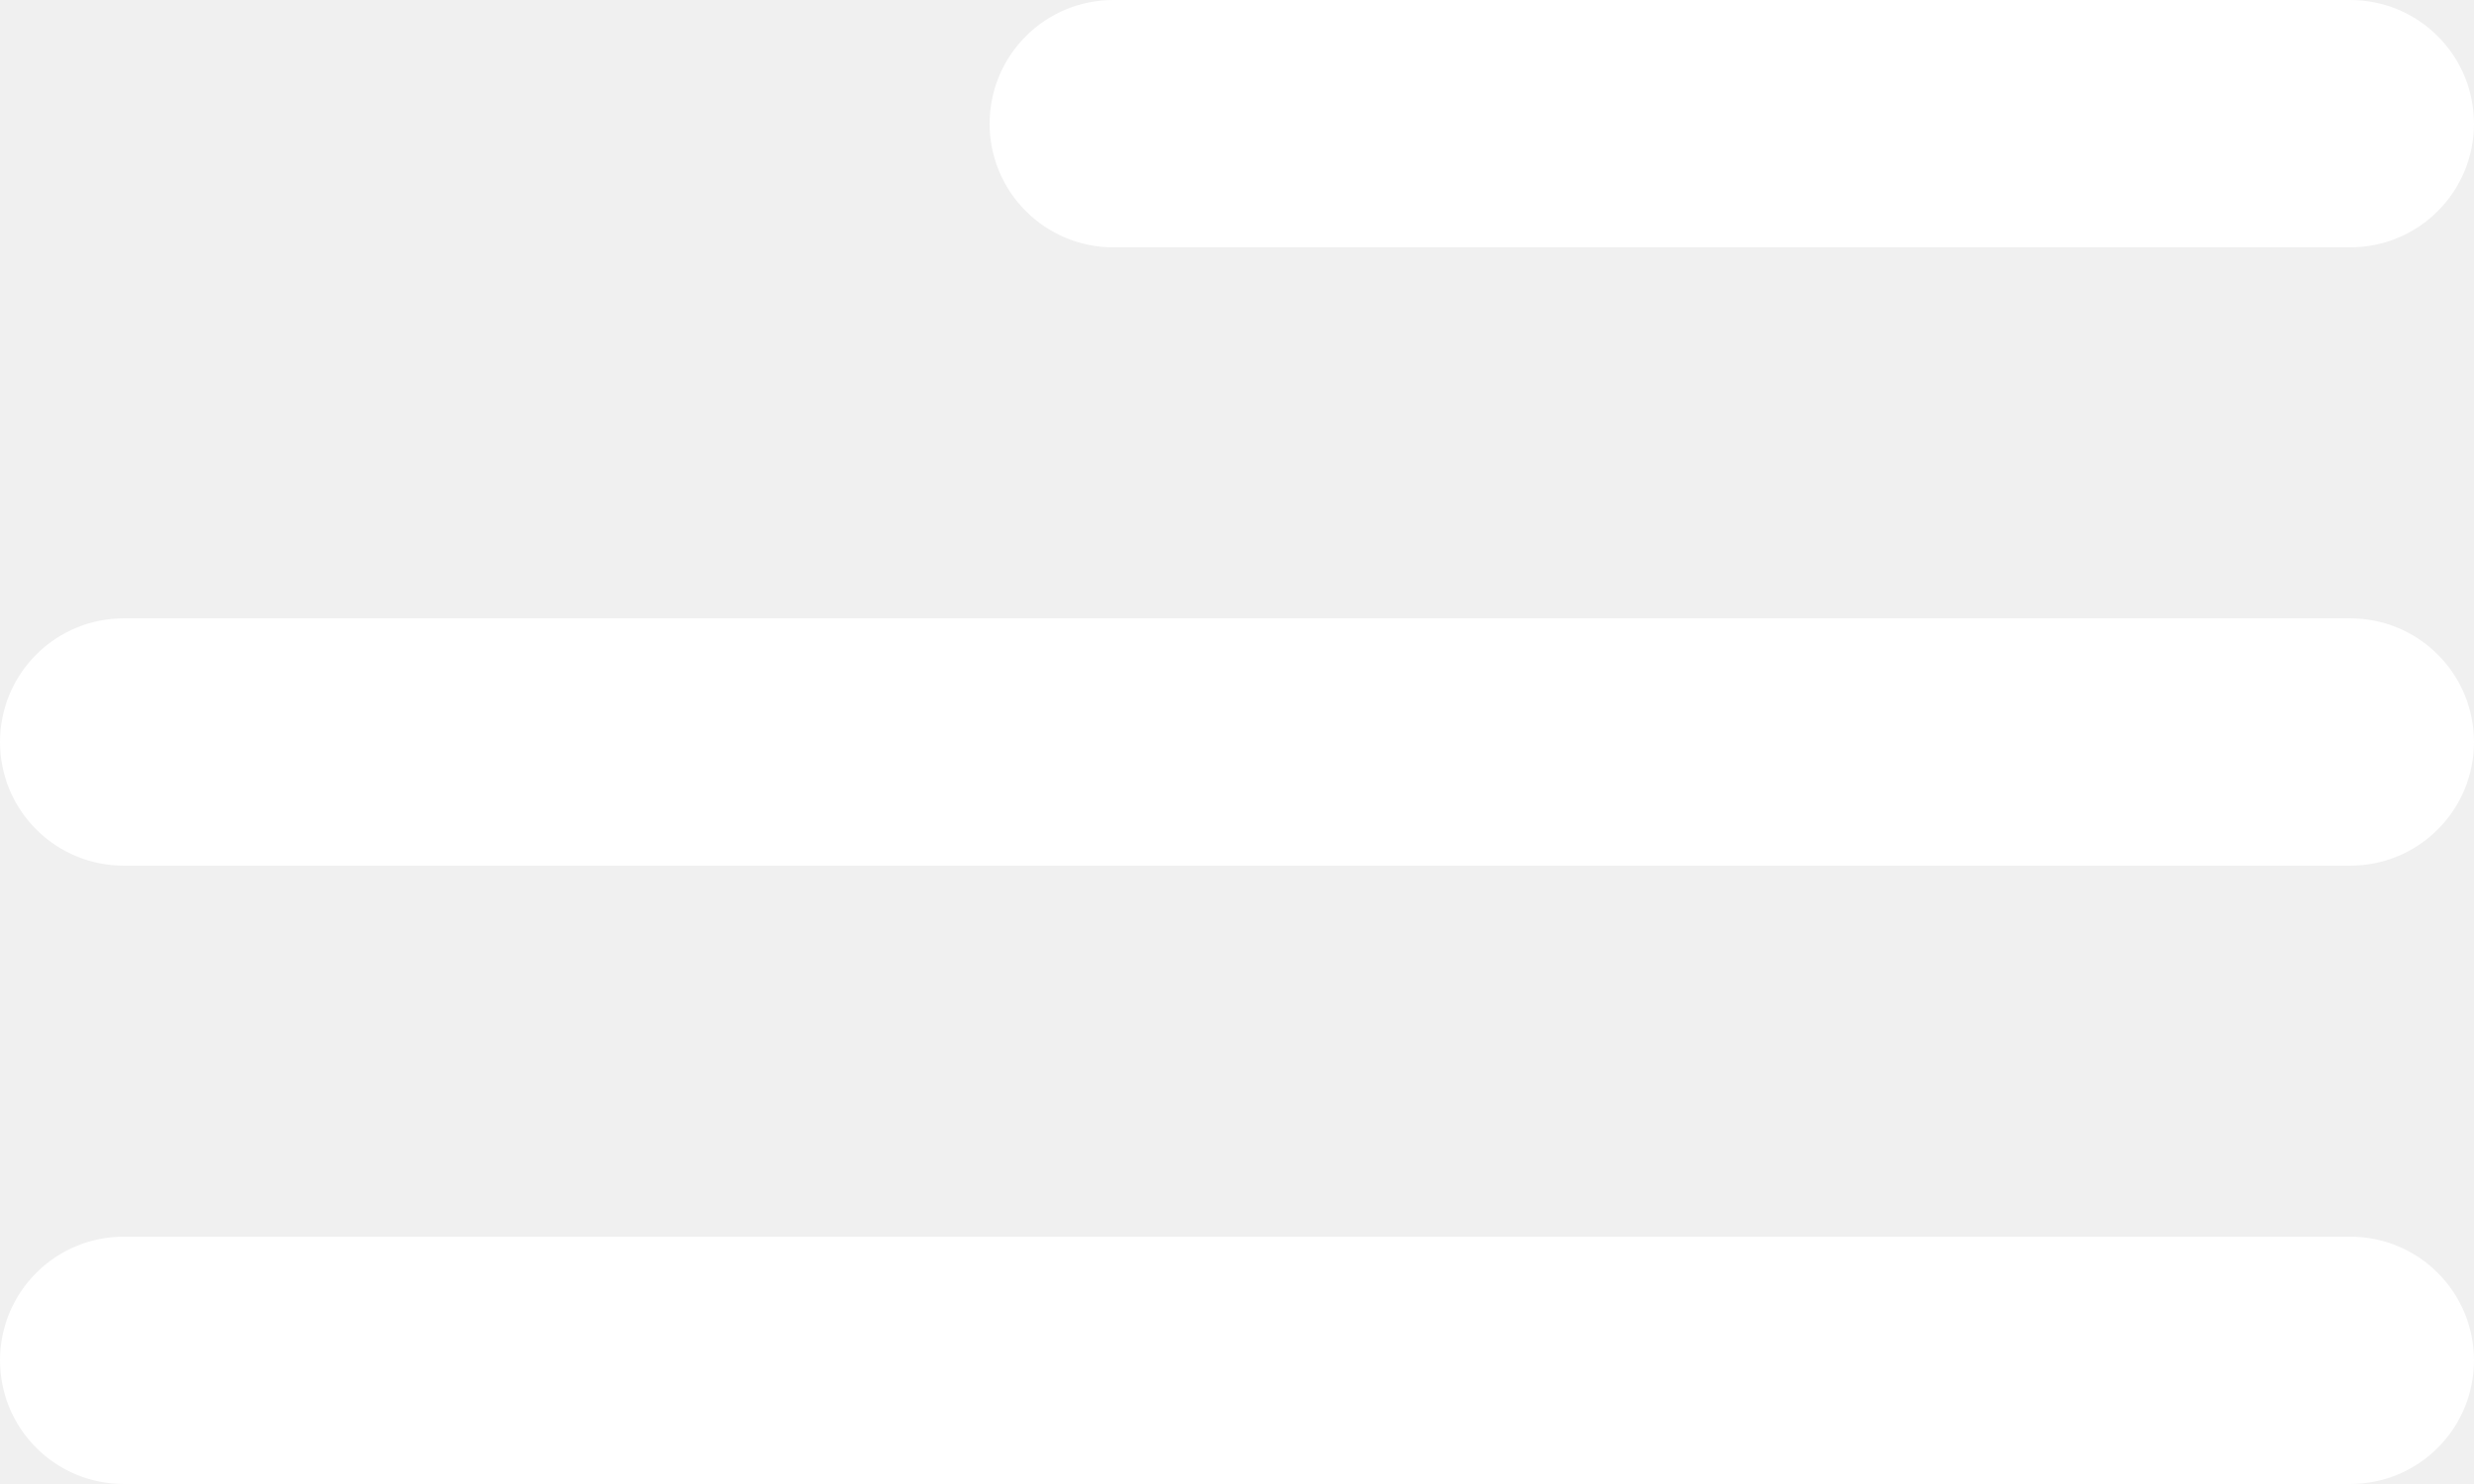
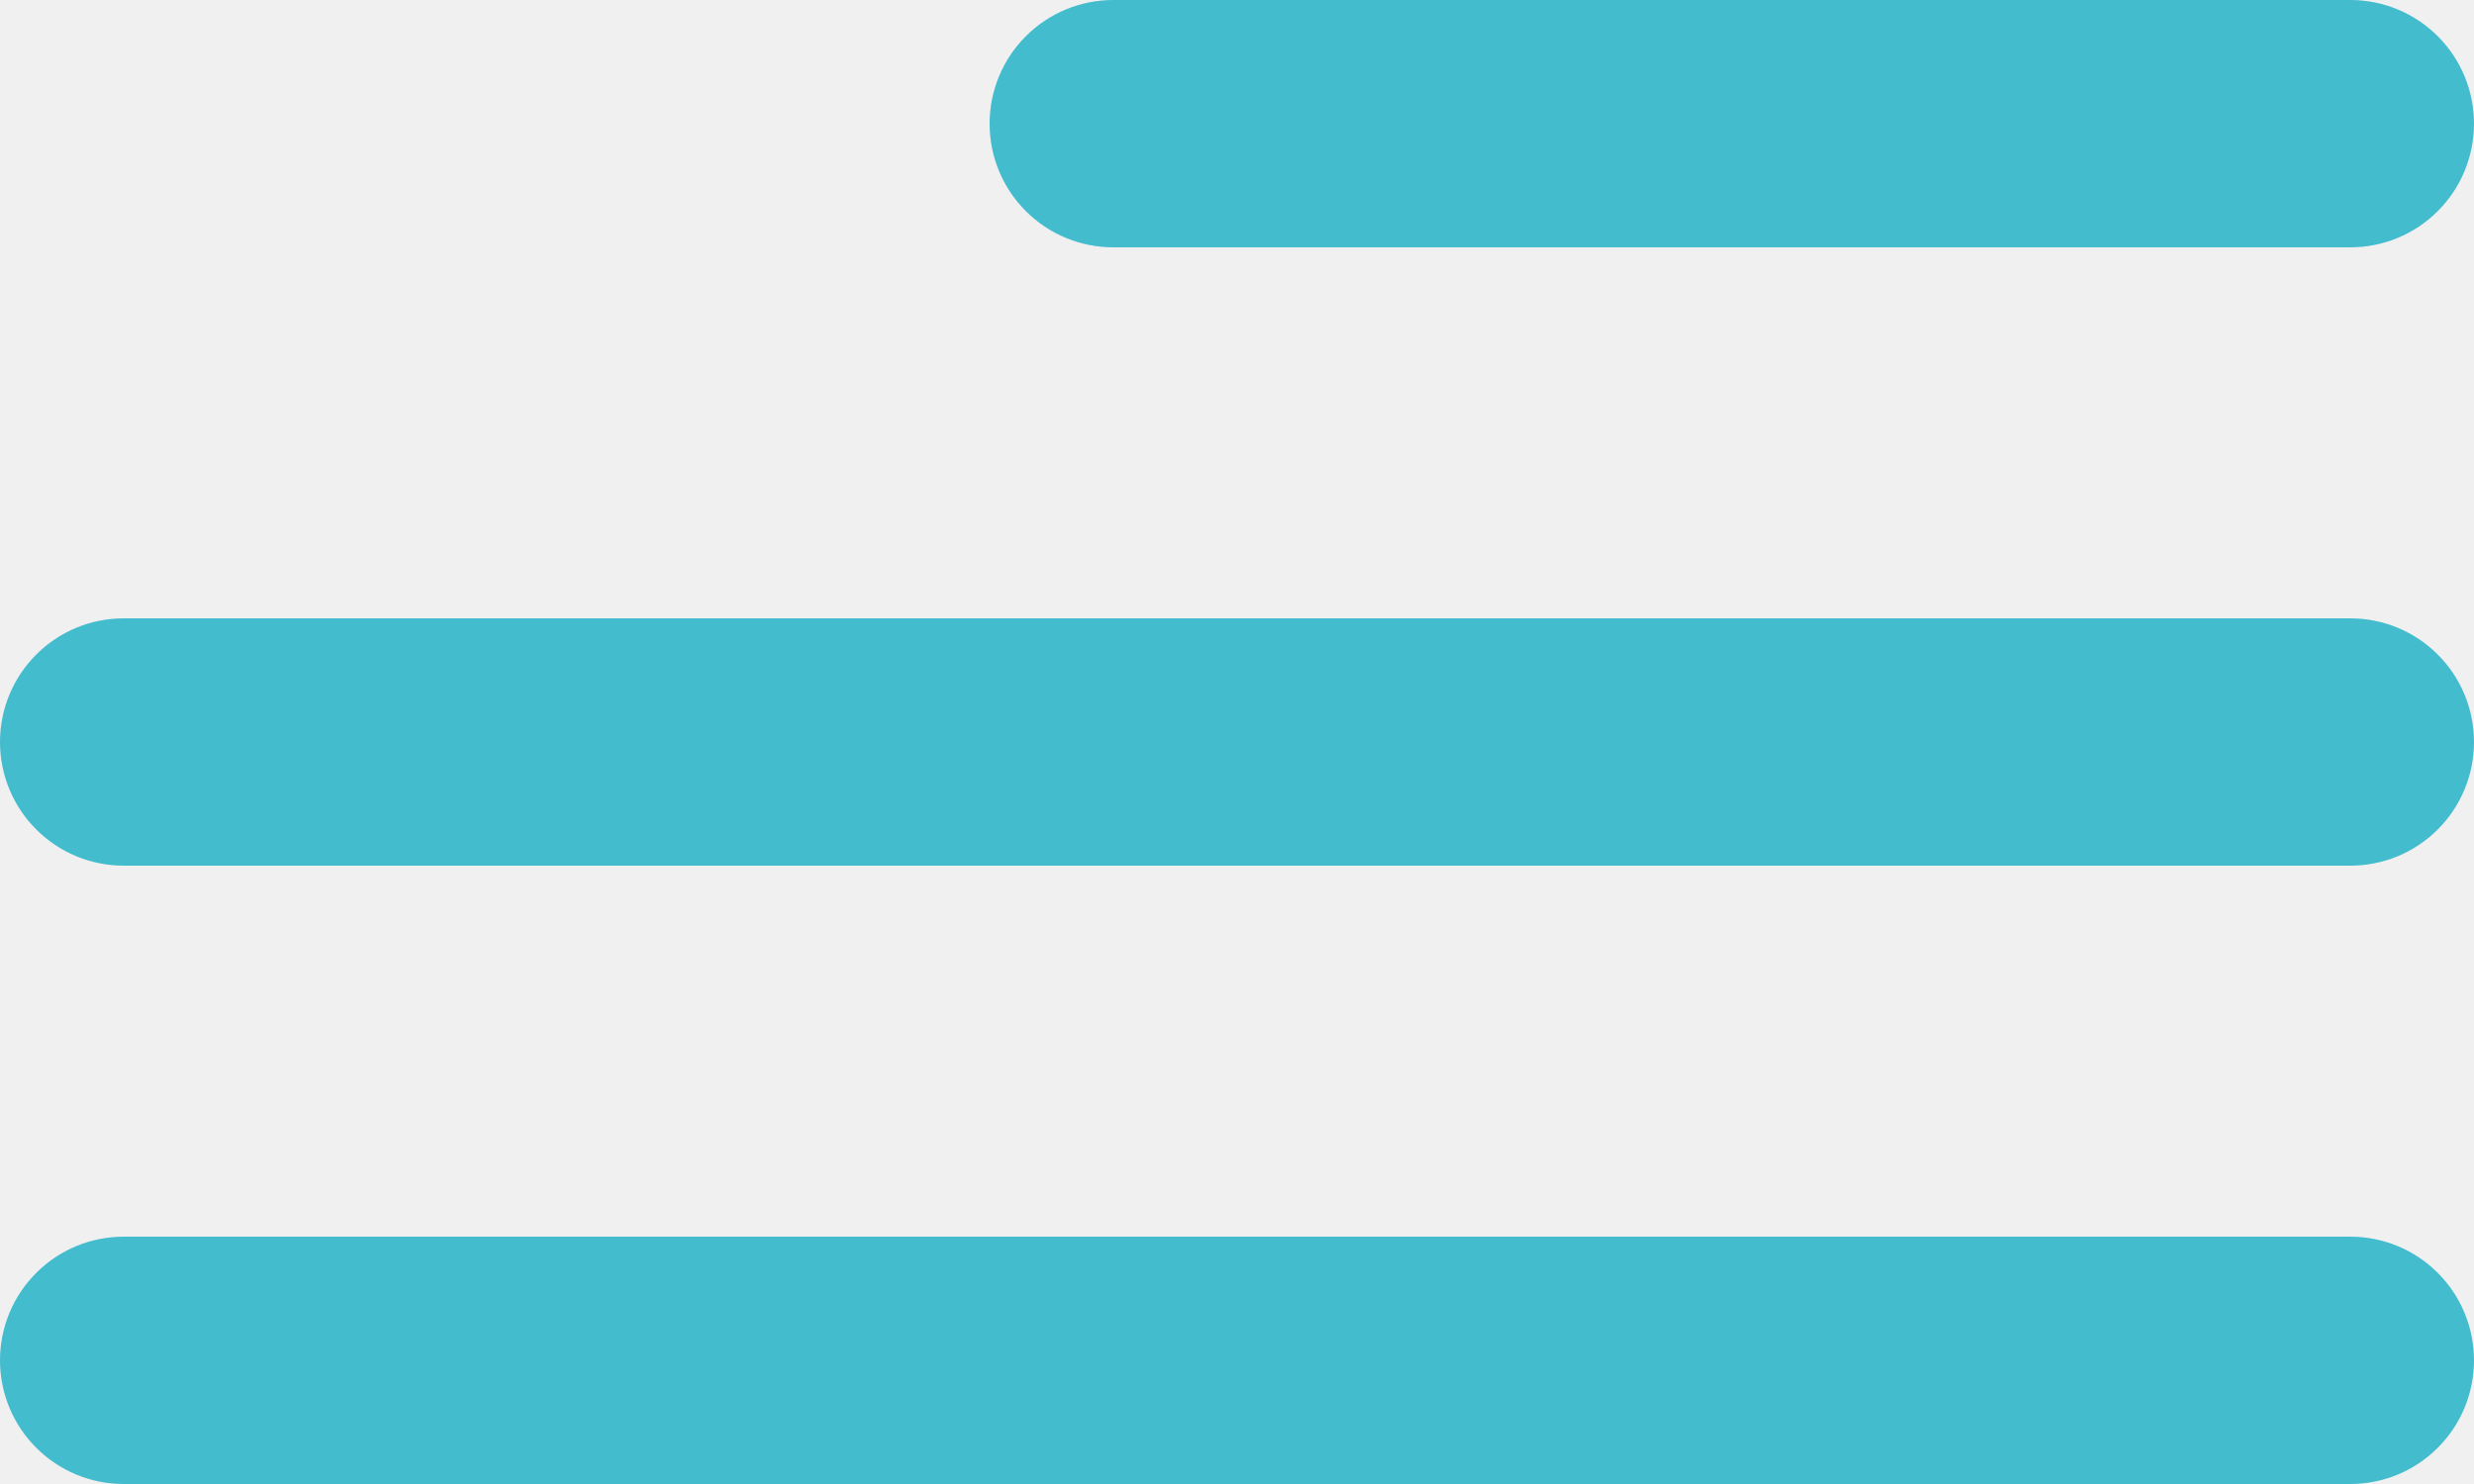
<svg xmlns="http://www.w3.org/2000/svg" width="20" height="12" viewBox="0 0 20 12" fill="#FFF">
-   <path d="M9 2L19 2C19.265 2 19.52 1.895 19.707 1.707C19.895 1.52 20 1.265 20 1C20 0.735 19.895 0.48 19.707 0.293C19.52 0.105 19.265 0 19 0L9 0C8.735 0 8.48 0.105 8.293 0.293C8.105 0.48 8 0.735 8 1C8 1.265 8.105 1.52 8.293 1.707C8.48 1.895 8.735 2 9 2ZM19 10L1 10C0.735 10 0.48 10.105 0.293 10.293C0.105 10.48 0 10.735 0 11C0 11.265 0.105 11.52 0.293 11.707C0.48 11.895 0.735 12 1 12L19 12C19.265 12 19.52 11.895 19.707 11.707C19.895 11.52 20 11.265 20 11C20 10.735 19.895 10.48 19.707 10.293C19.52 10.105 19.265 10 19 10V10ZM1 7L19 7C19.265 7 19.52 6.895 19.707 6.707C19.895 6.52 20 6.265 20 6C20 5.735 19.895 5.48 19.707 5.293C19.52 5.105 19.265 5 19 5L1 5C0.735 5 0.48 5.105 0.293 5.293C0.105 5.48 0 5.735 0 6C0 6.265 0.105 6.52 0.293 6.707C0.48 6.895 0.735 7 1 7Z" fill="#FFFFFF" />
+   <path d="M9 2L19 2C19.265 2 19.52 1.895 19.707 1.707C19.895 1.52 20 1.265 20 1C20 0.735 19.895 0.48 19.707 0.293C19.52 0.105 19.265 0 19 0L9 0C8.735 0 8.48 0.105 8.293 0.293C8.105 0.48 8 0.735 8 1C8 1.265 8.105 1.52 8.293 1.707C8.48 1.895 8.735 2 9 2ZM19 10L1 10C0.735 10 0.48 10.105 0.293 10.293C0.105 10.48 0 10.735 0 11C0 11.265 0.105 11.52 0.293 11.707C0.48 11.895 0.735 12 1 12L19 12C19.265 12 19.52 11.895 19.707 11.707C19.895 11.52 20 11.265 20 11C20 10.735 19.895 10.48 19.707 10.293C19.52 10.105 19.265 10 19 10V10ZM1 7L19 7C19.265 7 19.52 6.895 19.707 6.707C19.895 6.52 20 6.265 20 6C20 5.735 19.895 5.48 19.707 5.293C19.52 5.105 19.265 5 19 5L1 5C0.735 5 0.48 5.105 0.293 5.293C0.105 5.48 0 5.735 0 6C0 6.265 0.105 6.52 0.293 6.707C0.48 6.895 0.735 7 1 7Z" fill="#43BCCD" />
</svg>
